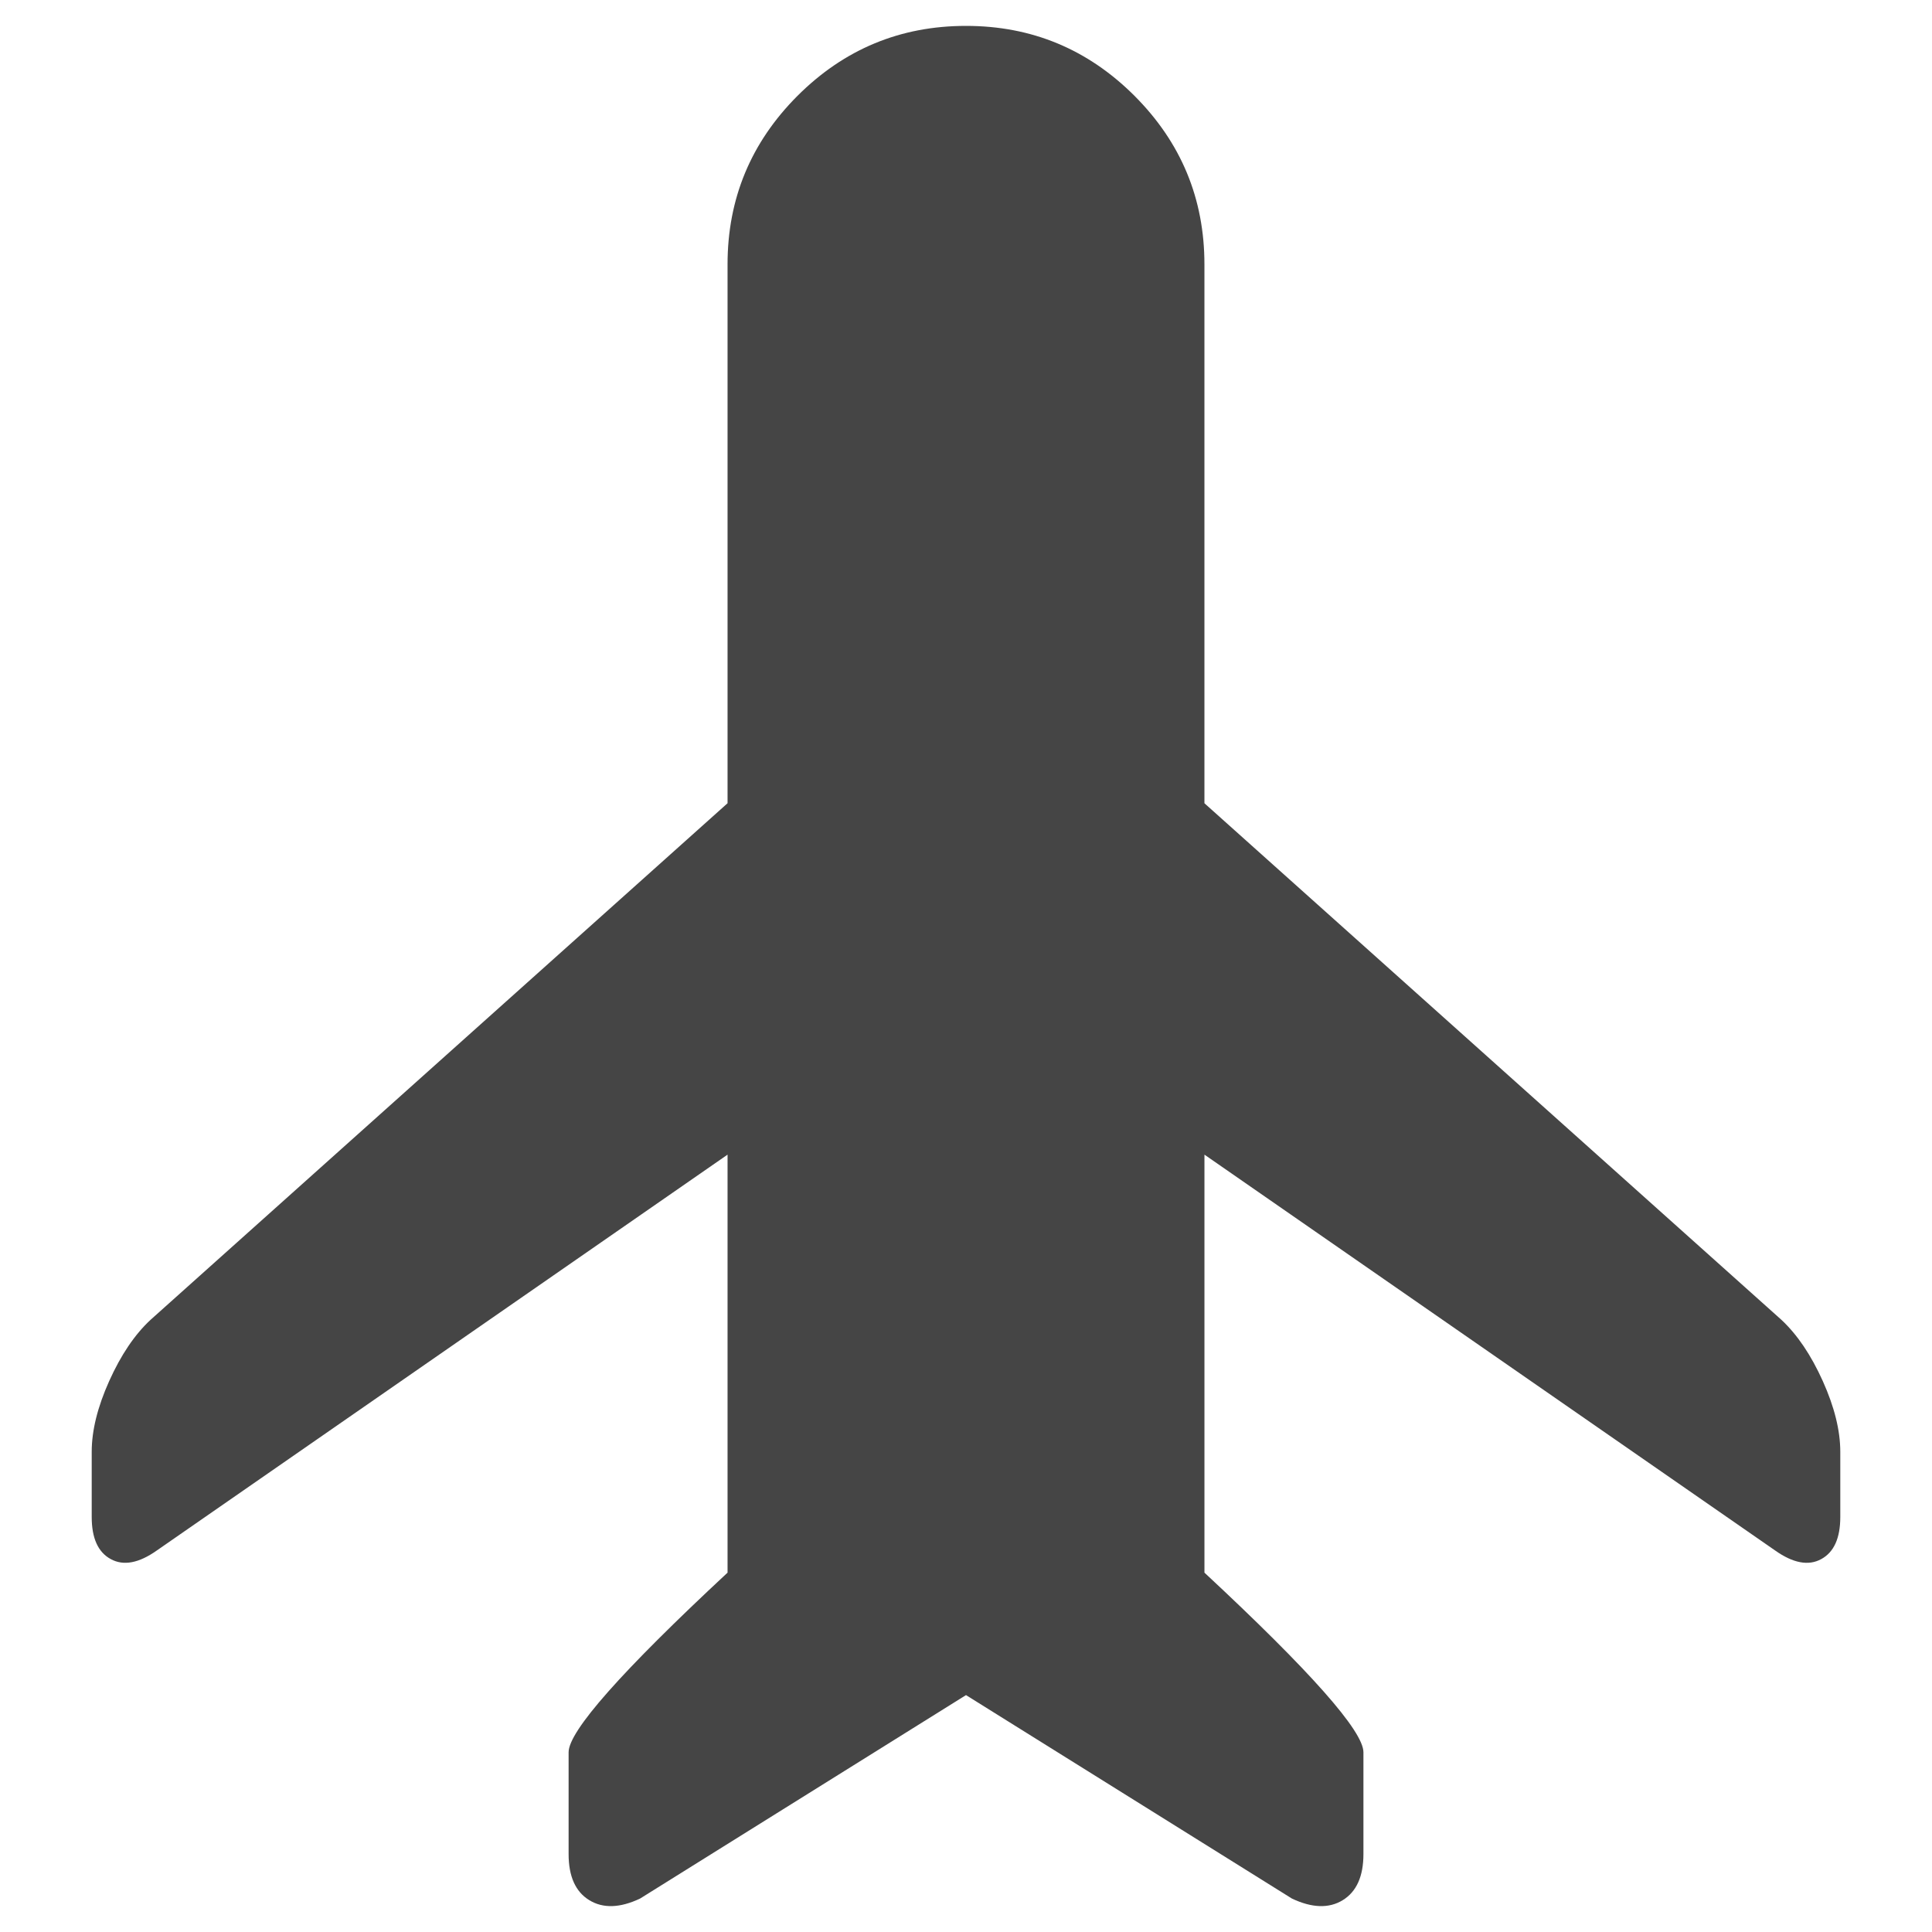
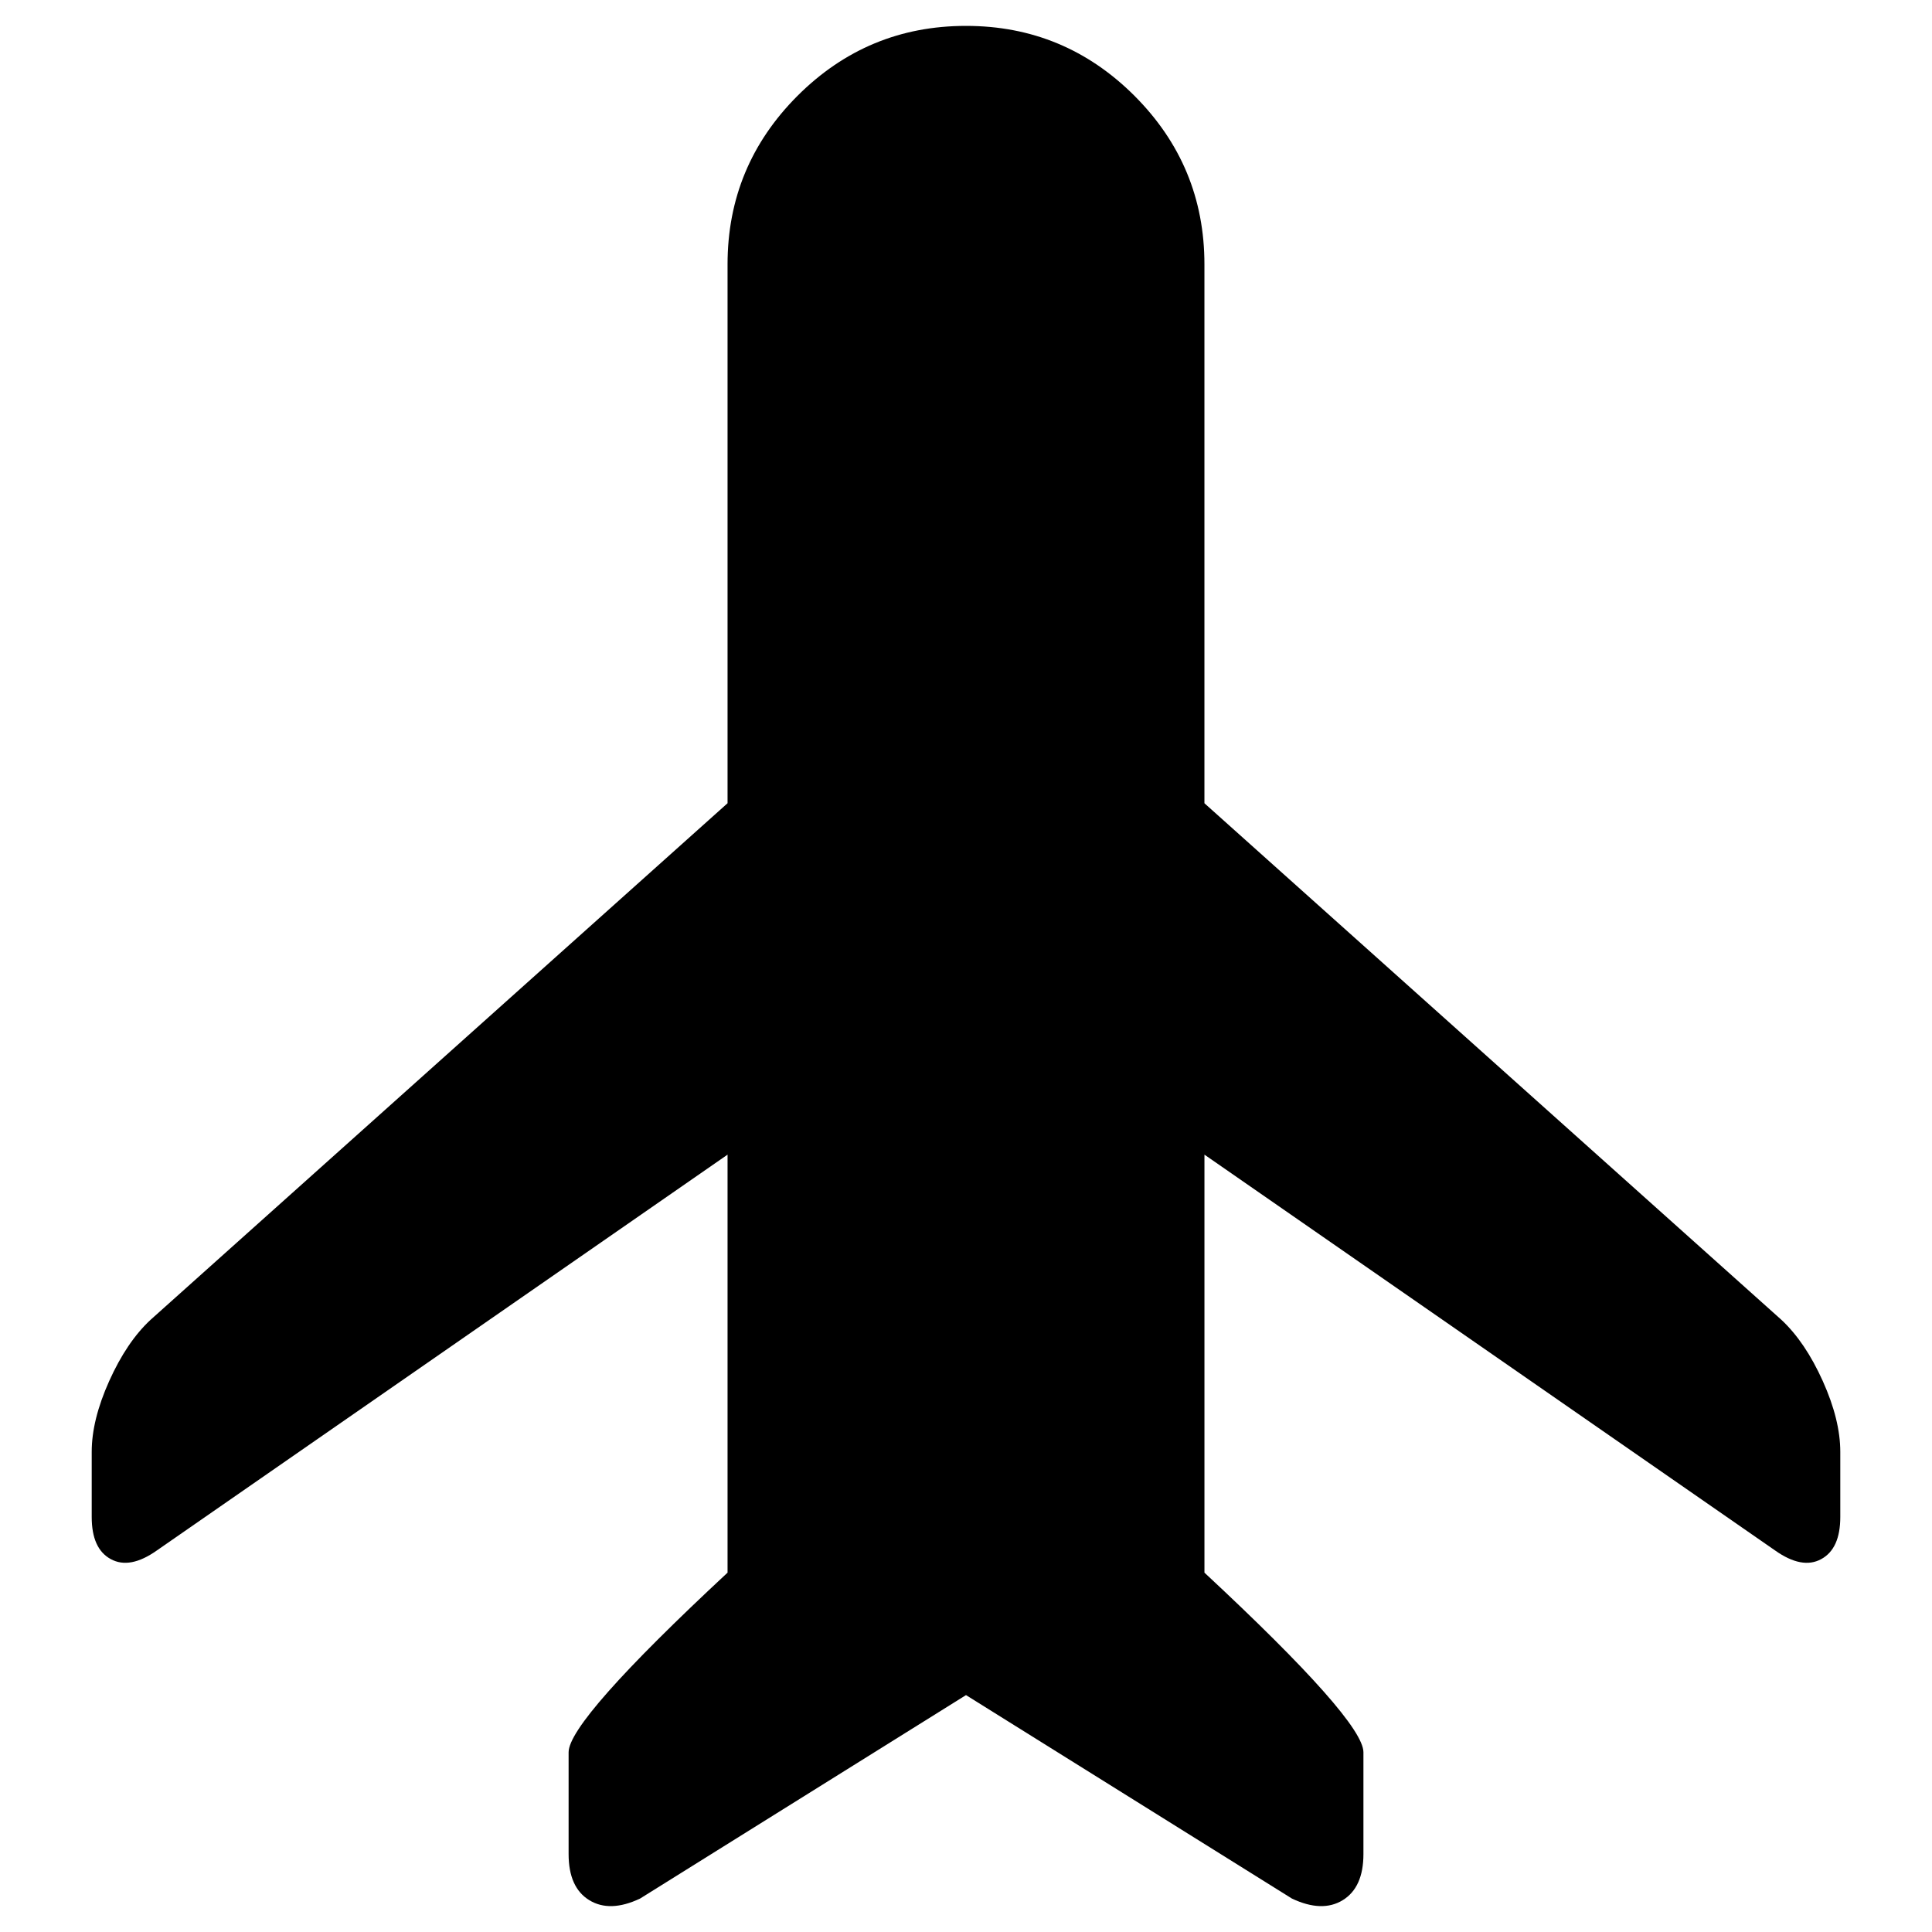
- <svg xmlns="http://www.w3.org/2000/svg" version="1.1" id="Calque_1" x="0px" y="0px" width="100px" height="100px" viewBox="0 0 100 100" enable-background="new 0 0 100 100" xml:space="preserve">
-   <path fill="#454545" d="M50,1.34c3.4,0,6.306,1.207,8.722,3.621c2.41,2.414,3.619,5.32,3.619,8.721v27.894l29.867,26.74  c0.822,0.768,1.533,1.822,2.139,3.167c0.604,1.342,0.906,2.564,0.906,3.663v3.374c0,1.094-0.328,1.823-0.988,2.18  c-0.658,0.36-1.455,0.21-2.387-0.449L62.342,59.764V81.4c5.482,5.103,8.229,8.202,8.229,9.297v5.268c0,1.153-0.357,1.948-1.07,2.387  c-0.711,0.437-1.592,0.41-2.633-0.084L50,87.738L33.132,98.268c-1.041,0.494-1.922,0.521-2.632,0.084  c-0.714-0.438-1.069-1.233-1.069-2.387v-5.268c0-1.095,2.744-4.194,8.227-9.297V59.764L8.121,80.25  c-0.932,0.659-1.729,0.81-2.387,0.449c-0.66-0.356-0.987-1.086-0.987-2.18v-3.374c0-1.099,0.302-2.321,0.905-3.663  c0.605-1.345,1.315-2.401,2.139-3.167l29.867-26.74V13.682c0-3.4,1.209-6.307,3.619-8.721C43.694,2.547,46.599,1.34,50,1.34z" />
+ <svg xmlns="http://www.w3.org/2000/svg" viewBox="0 0 100 100">
+   <path fill="#000000" d="M50,1.34c3.4,0,6.306,1.207,8.722,3.621c2.41,2.414,3.619,5.32,3.619,8.721v27.894l29.867,26.74  c0.822,0.768,1.533,1.822,2.139,3.167c0.604,1.342,0.906,2.564,0.906,3.663v3.374c0,1.094-0.328,1.823-0.988,2.18  c-0.658,0.36-1.455,0.21-2.387-0.449L62.342,59.764V81.4c5.482,5.103,8.229,8.202,8.229,9.297v5.268c0,1.153-0.357,1.948-1.07,2.387  c-0.711,0.437-1.592,0.41-2.633-0.084L50,87.738L33.132,98.268c-1.041,0.494-1.922,0.521-2.632,0.084  c-0.714-0.438-1.069-1.233-1.069-2.387v-5.268c0-1.095,2.744-4.194,8.227-9.297V59.764L8.121,80.25  c-0.932,0.659-1.729,0.81-2.387,0.449c-0.66-0.356-0.987-1.086-0.987-2.18v-3.374c0-1.099,0.302-2.321,0.905-3.663  c0.605-1.345,1.315-2.401,2.139-3.167l29.867-26.74V13.682c0-3.4,1.209-6.307,3.619-8.721C43.694,2.547,46.599,1.34,50,1.34z" />
</svg>
